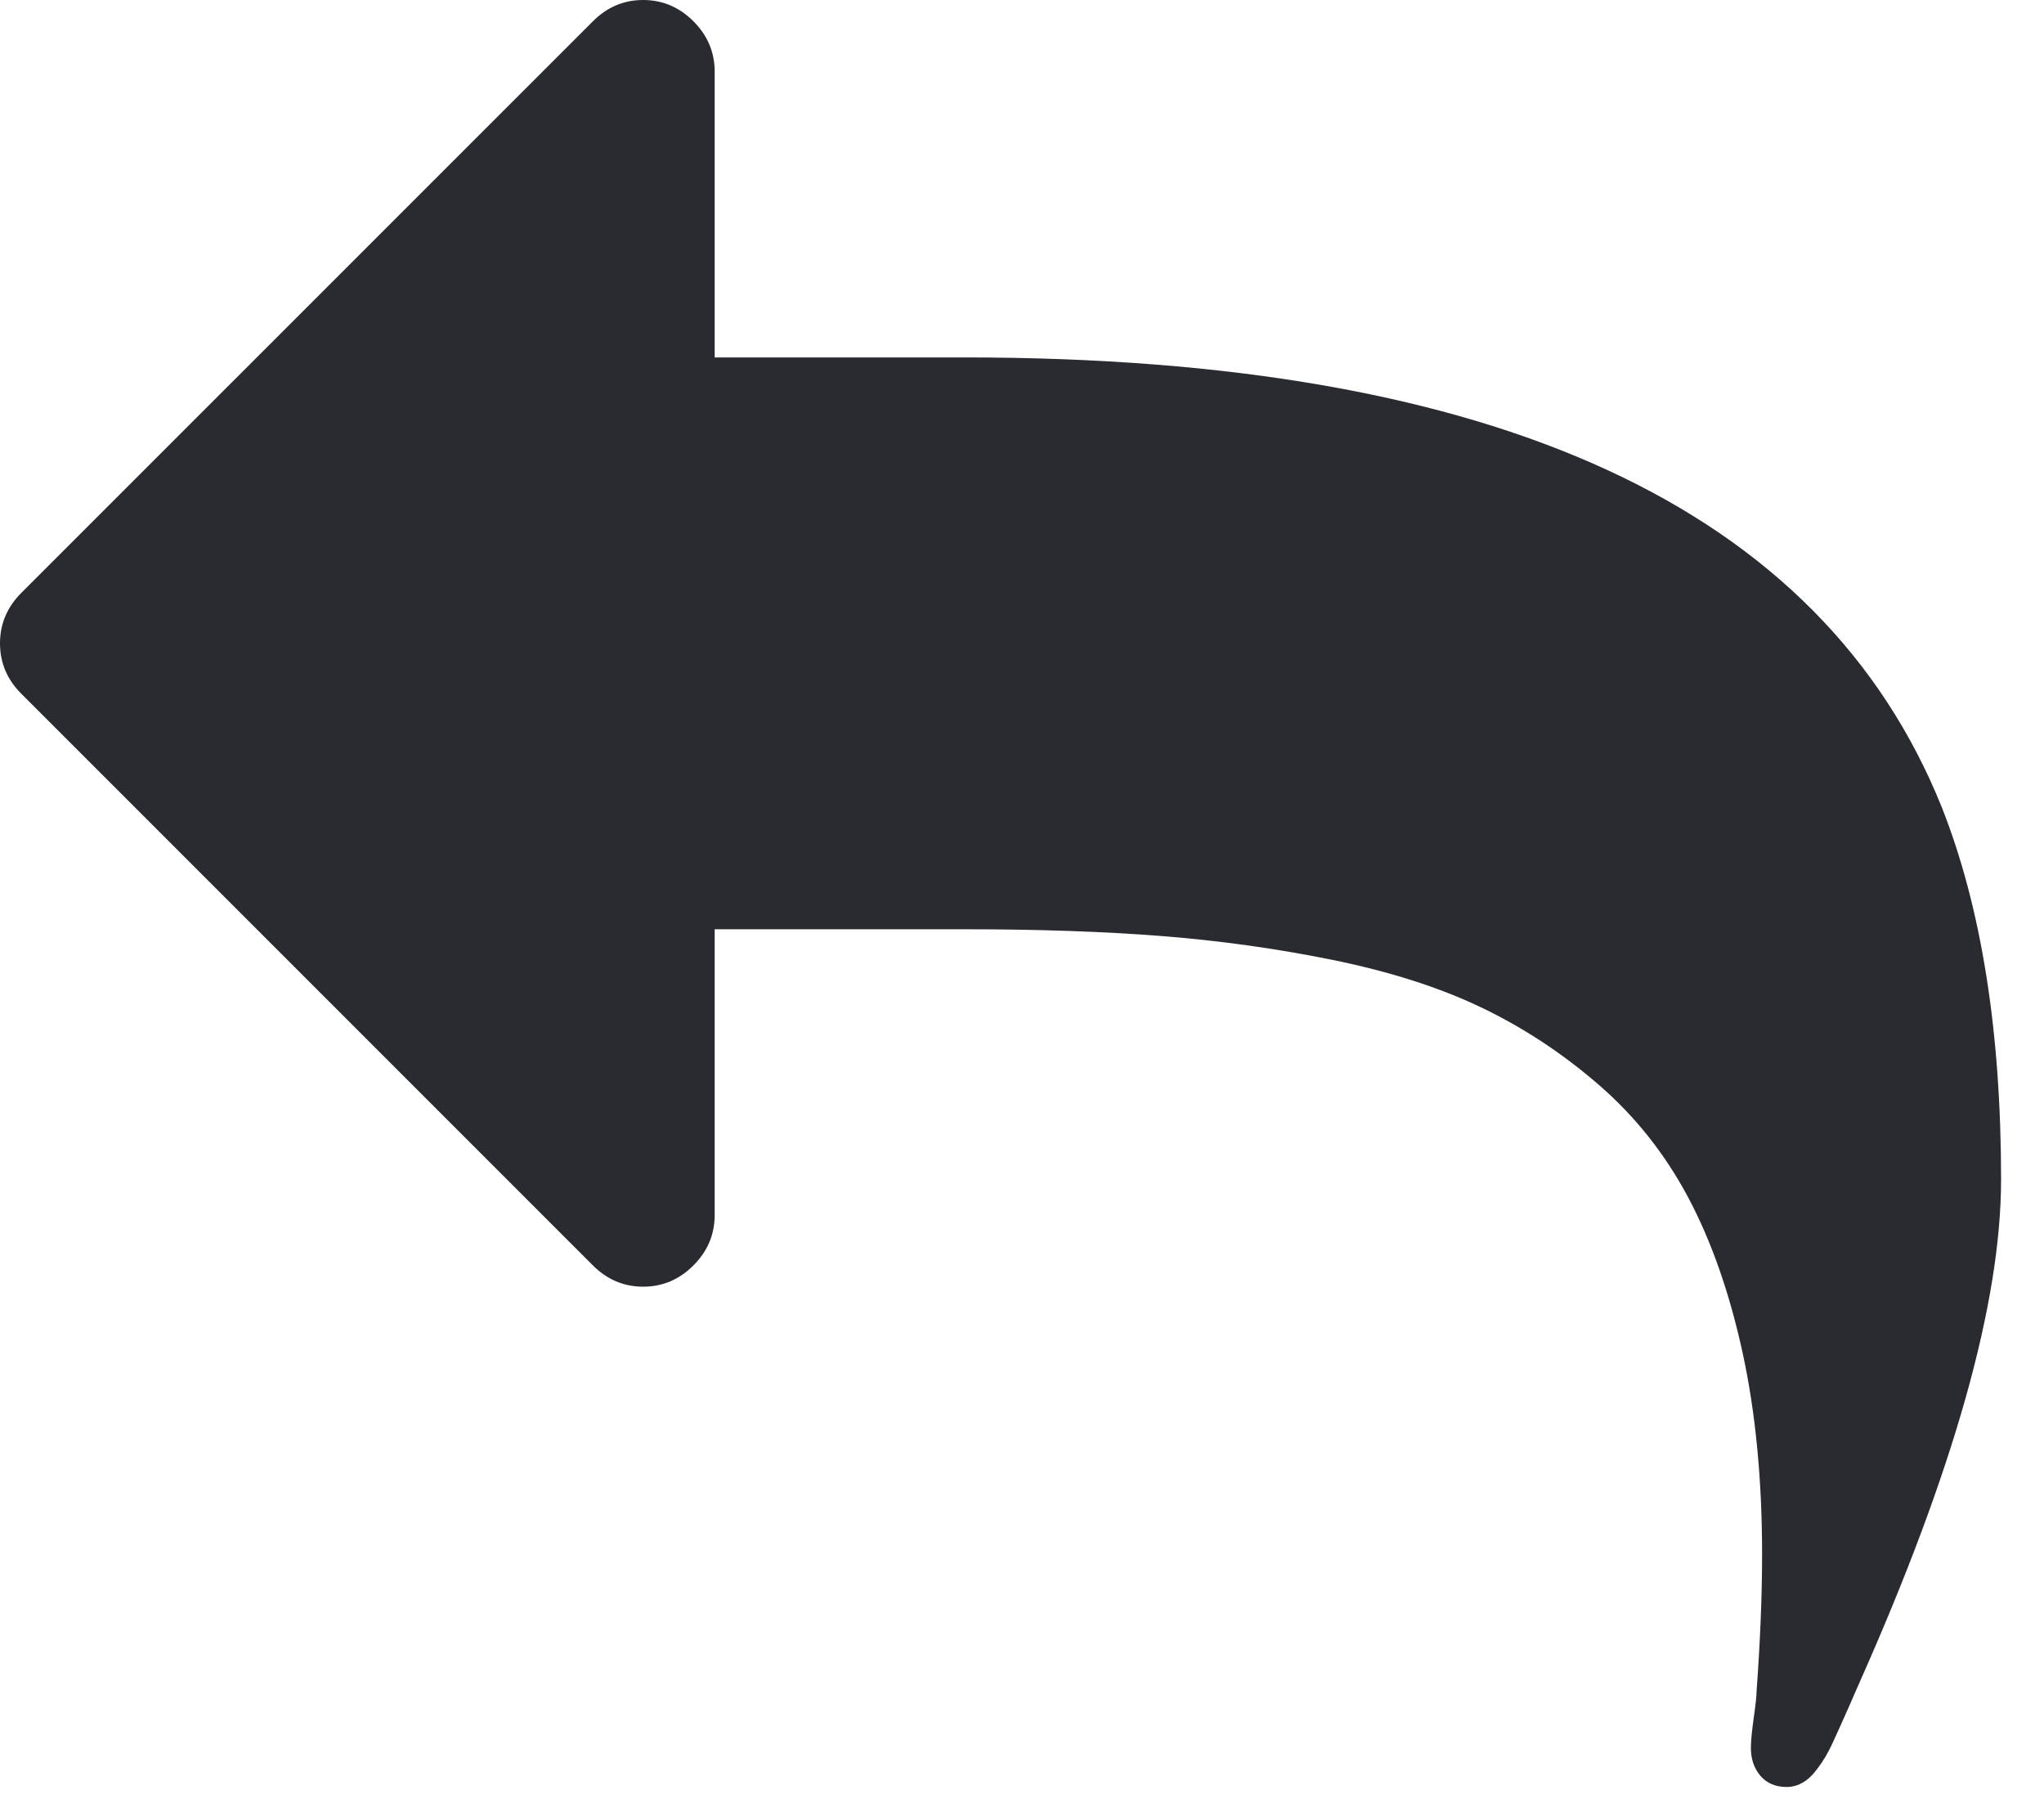
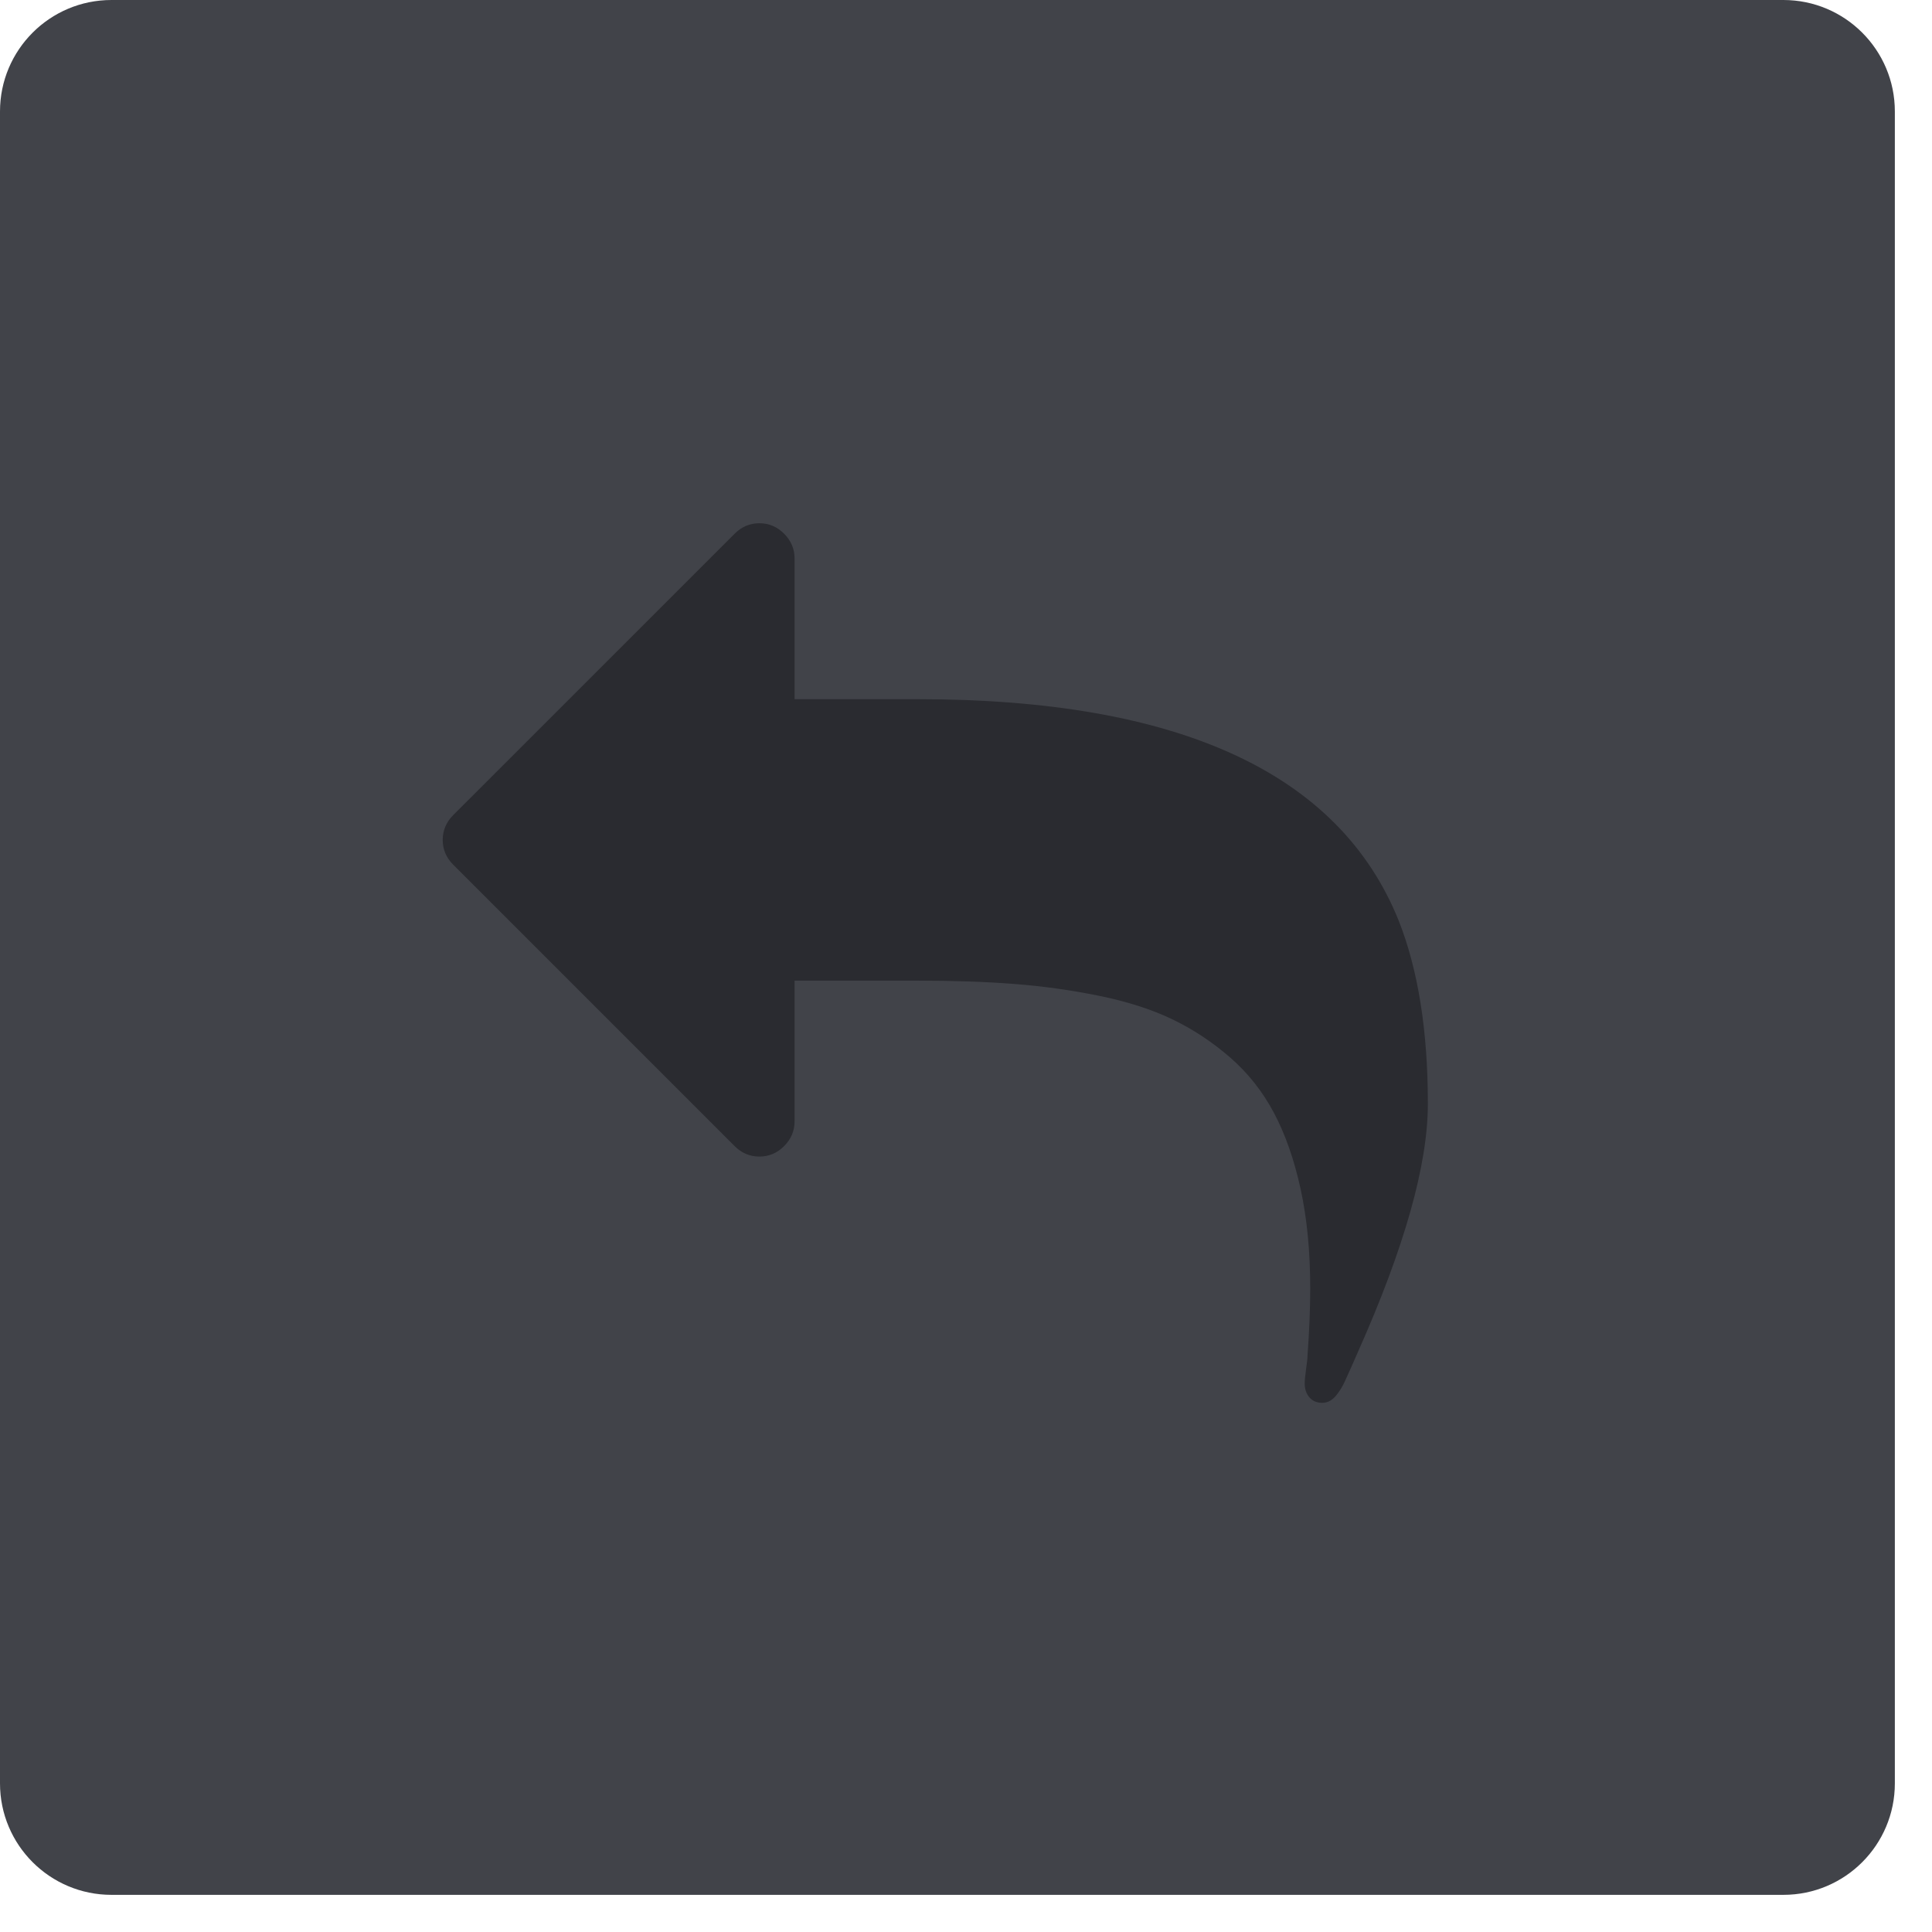
- <svg xmlns="http://www.w3.org/2000/svg" width="25" height="22" viewBox="0 0 25 22" fill="none">
-   <path d="M0.259 7.252L7.252 0.26C7.425 0.087 7.63 0 7.866 0C8.103 0 8.308 0.087 8.481 0.26C8.654 0.433 8.741 0.638 8.741 0.874V4.371H11.8C18.292 4.371 22.276 6.205 23.751 9.875C24.233 11.095 24.475 12.611 24.475 14.423C24.475 15.934 23.896 17.988 22.74 20.583C22.713 20.646 22.665 20.756 22.597 20.91C22.528 21.065 22.467 21.202 22.412 21.32C22.358 21.438 22.298 21.538 22.235 21.62C22.125 21.775 21.998 21.853 21.852 21.853C21.716 21.853 21.609 21.807 21.531 21.716C21.454 21.625 21.415 21.511 21.415 21.375C21.415 21.293 21.427 21.172 21.449 21.013C21.472 20.854 21.484 20.747 21.484 20.692C21.529 20.073 21.552 19.513 21.552 19.012C21.552 18.093 21.472 17.269 21.313 16.54C21.154 15.812 20.933 15.181 20.651 14.649C20.368 14.116 20.004 13.656 19.558 13.269C19.112 12.882 18.631 12.566 18.117 12.32C17.602 12.074 16.997 11.881 16.3 11.739C15.604 11.598 14.903 11.501 14.197 11.446C13.491 11.391 12.692 11.364 11.8 11.364H8.741V14.86C8.741 15.097 8.654 15.302 8.481 15.475C8.308 15.648 8.103 15.735 7.867 15.735C7.63 15.735 7.425 15.648 7.252 15.475L0.259 8.482C0.086 8.309 -0 8.104 -0 7.867C-0 7.631 0.086 7.426 0.259 7.252Z" fill="#2A2B30" />
+ <svg xmlns="http://www.w3.org/2000/svg" width="48" height="48" viewBox="0 0 48 48" fill="none">
+   <rect width="47.077" height="47.077" rx="2.769" fill="#414349" />
+   <path d="M11.259 20.252L18.252 13.26C18.425 13.086 18.63 13 18.866 13C19.103 13 19.308 13.086 19.481 13.26C19.654 13.433 19.741 13.638 19.741 13.874V17.371H22.8C29.292 17.371 33.276 19.206 34.751 22.875C35.233 24.095 35.475 25.611 35.475 27.423C35.475 28.934 34.896 30.988 33.74 33.583C33.713 33.647 33.665 33.756 33.597 33.91C33.528 34.065 33.467 34.202 33.412 34.32C33.358 34.438 33.298 34.538 33.235 34.62C33.126 34.775 32.998 34.853 32.852 34.853C32.716 34.853 32.609 34.807 32.531 34.716C32.454 34.625 32.415 34.511 32.415 34.375C32.415 34.293 32.427 34.172 32.449 34.013C32.472 33.853 32.484 33.747 32.484 33.692C32.529 33.073 32.552 32.513 32.552 32.012C32.552 31.093 32.472 30.269 32.313 29.54C32.154 28.812 31.933 28.181 31.651 27.649C31.368 27.116 31.004 26.656 30.558 26.269C30.112 25.882 29.631 25.566 29.117 25.32C28.602 25.074 27.997 24.881 27.3 24.739C26.604 24.598 25.903 24.5 25.197 24.446C24.491 24.391 23.692 24.364 22.8 24.364H19.741V27.86C19.741 28.097 19.654 28.302 19.481 28.475C19.308 28.648 19.103 28.735 18.867 28.735C18.63 28.735 18.425 28.648 18.252 28.475L11.259 21.482C11.086 21.309 10.999 21.104 10.999 20.867C11 20.631 11.086 20.426 11.259 20.252Z" fill="#2A2B30" />
</svg>
